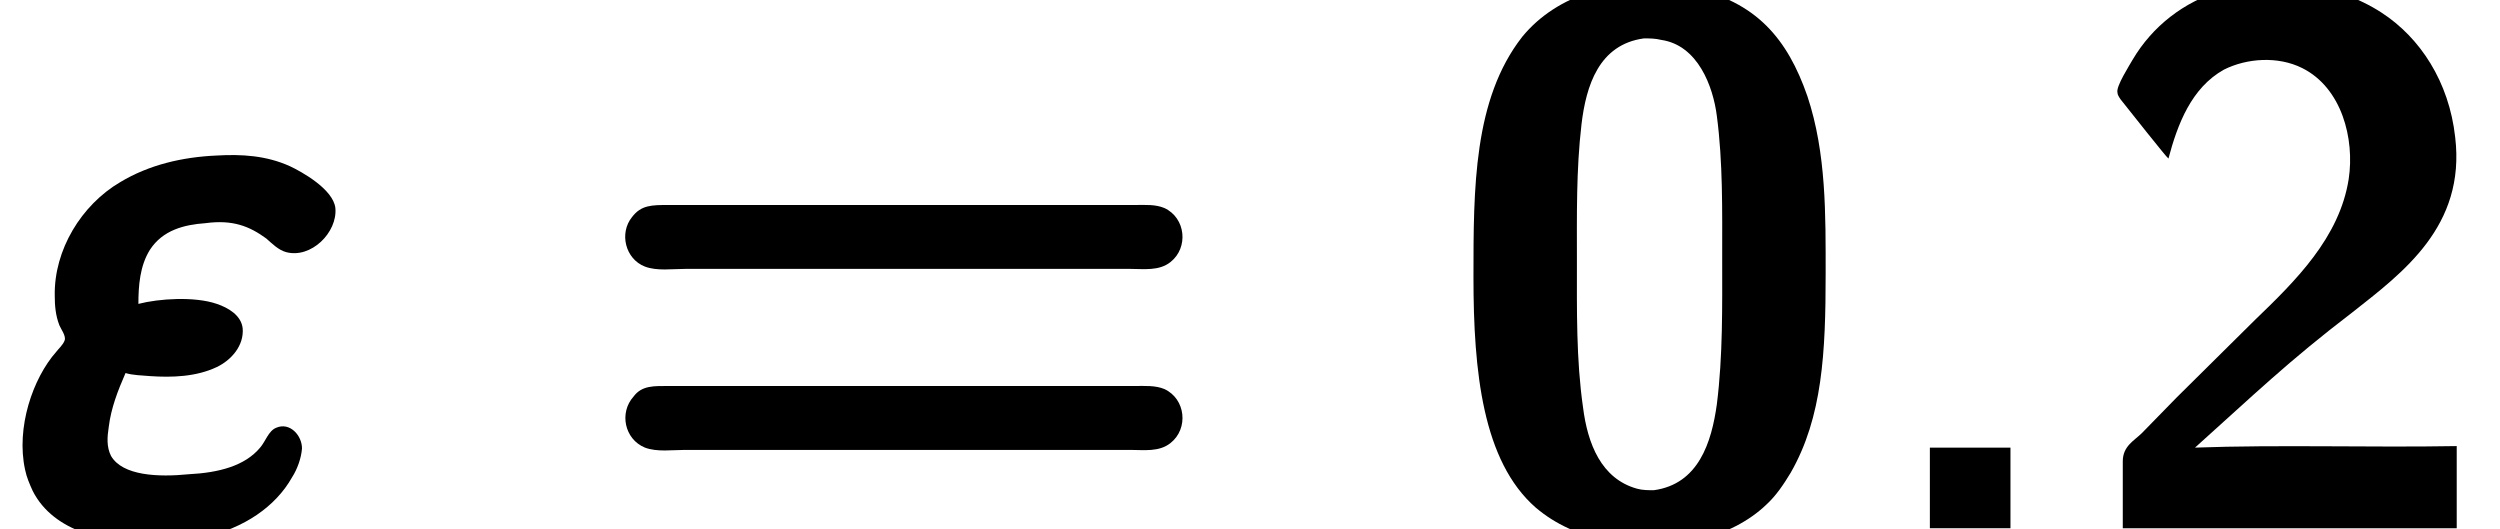
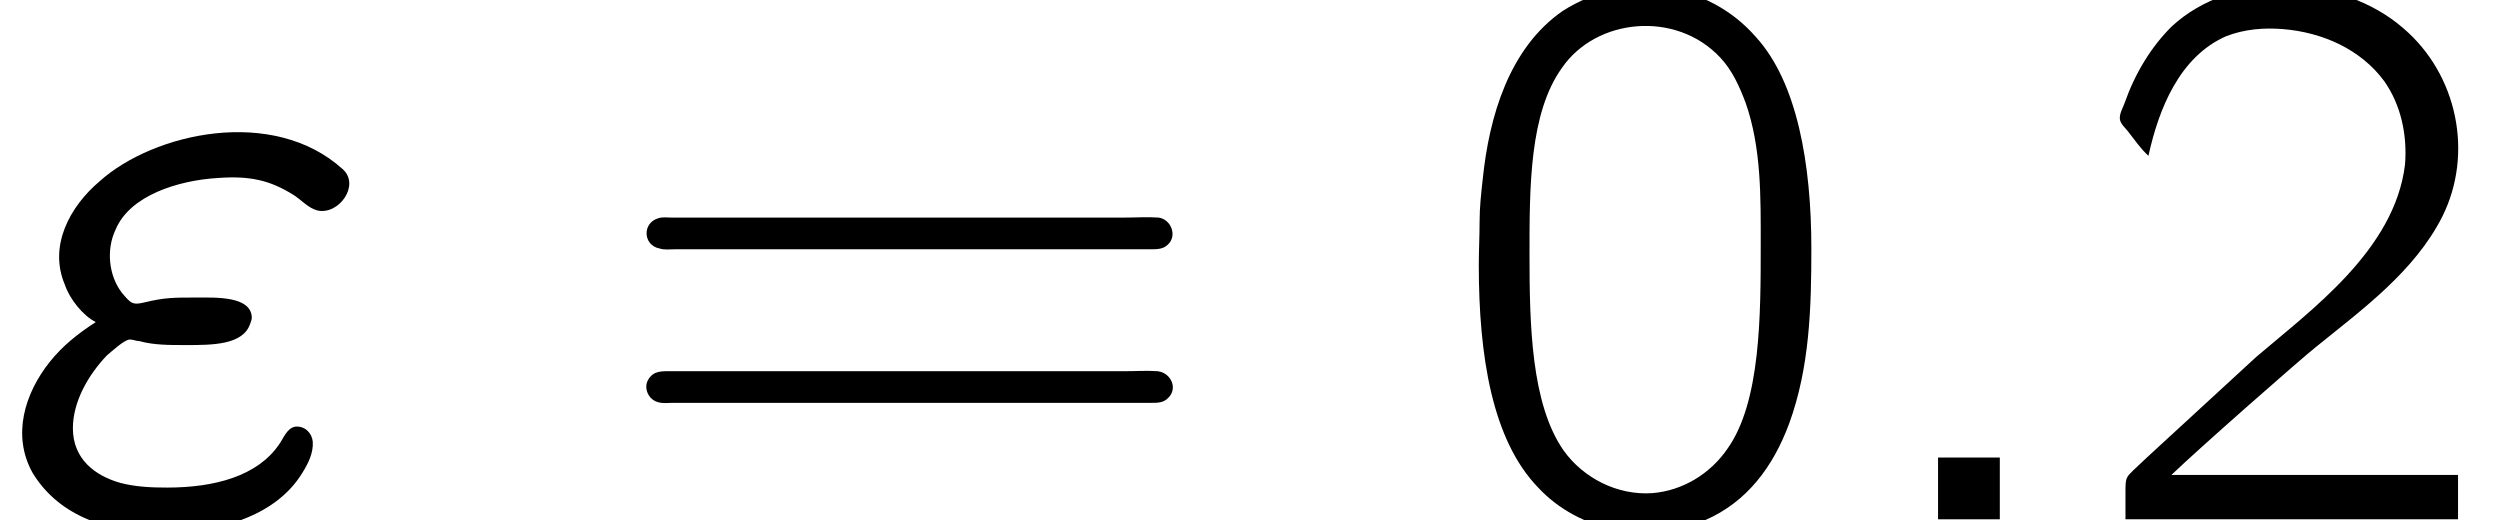
- <svg xmlns="http://www.w3.org/2000/svg" xmlns:xlink="http://www.w3.org/1999/xlink" style="width:3.285em;height:0.694em;vertical-align:-0.000em" fill="currentColor" aria-hidden="true" version="1.1" viewBox="-72 -72 32.726 6.918">
+ <svg xmlns="http://www.w3.org/2000/svg" xmlns:xlink="http://www.w3.org/1999/xlink" style="width:3.157em;height:0.656em;vertical-align:-0.000em" fill="currentColor" aria-hidden="true" version="1.1" viewBox="-72 -72 31.453 6.531">
  <defs>
-     <path id="g2-34" d="M1.144-1.423C1.213-1.402 1.29-1.402 1.367-1.395C1.569-1.381 1.792-1.388 1.981-1.478C2.113-1.541 2.232-1.674 2.218-1.834C2.204-1.953 2.085-2.022 1.981-2.057C1.778-2.127 1.451-2.106 1.262-2.057C1.262-2.225 1.276-2.406 1.367-2.552C1.485-2.734 1.681-2.783 1.876-2.797C2.127-2.831 2.28-2.769 2.434-2.657C2.49-2.608 2.545-2.552 2.615-2.532C2.845-2.469 3.089-2.713 3.068-2.936C3.048-3.11 2.755-3.271 2.65-3.32C2.434-3.417 2.211-3.431 1.974-3.417C1.667-3.403 1.36-3.333 1.095-3.173C.739-2.964 .488-2.552 .495-2.134C.495-2.043 .502-1.953 .537-1.862C.551-1.827 .6-1.764 .586-1.723S.53-1.646 .509-1.618C.293-1.374 .139-.921 .223-.537C.237-.467 .265-.404 .293-.342C.488 .042 .976 .133 1.367 .133C1.59 .133 1.667 .119 1.876 .077C2.225 0 2.518-.195 2.671-.467C2.72-.544 2.755-.642 2.762-.732C2.762-.851 2.65-.976 2.525-.921C2.455-.893 2.427-.795 2.378-.739C2.239-.572 2.001-.509 1.723-.495C1.444-.467 1.116-.481 1.011-.663C.969-.746 .976-.837 .99-.928C1.011-1.102 1.074-1.262 1.144-1.423Z" />
-     <path id="g2-58" d="M.649-.739V0H1.388V-.739H.649Z" />
-     <use id="g3-34" xlink:href="#g2-34" transform="scale(1.428571)" />
-     <use id="g3-58" xlink:href="#g2-58" transform="scale(1.428571)" />
-     <path id="g5-48" d="M1.066-6.436C.428-5.619 .428-4.453 .428-3.288C.428-2.052 .548-.877 1.245-.269C1.504-.05 1.813 .09 2.202 .169C3.029 .319 3.806 .13 4.264-.309C4.394-.428 4.493-.578 4.583-.727C5.001-1.455 5.041-2.311 5.041-3.328C5.041-4.105 5.051-4.912 4.802-5.659C4.543-6.406 4.134-6.904 3.268-7.083C2.311-7.253 1.514-6.984 1.066-6.436ZM2.66-6.416C2.74-6.416 2.809-6.416 2.889-6.396C3.367-6.326 3.567-5.788 3.616-5.4C3.696-4.792 3.686-4.164 3.686-3.547C3.686-2.909 3.696-2.262 3.616-1.624C3.547-1.126 3.377-.578 2.79-.498C2.72-.498 2.64-.498 2.57-.518C2.102-.648 1.923-1.106 1.863-1.584C1.773-2.212 1.783-2.859 1.783-3.497C1.783-4.095 1.773-4.692 1.843-5.29C1.903-5.798 2.072-6.336 2.66-6.416Z" />
-     <path id="g5-50" d="M1.146-4.842C1.265-5.29 1.445-5.768 1.873-6.007C2.172-6.157 2.58-6.187 2.899-6.027C3.417-5.768 3.587-5.101 3.507-4.573C3.387-3.806 2.809-3.238 2.281-2.73L1.255-1.714L.797-1.245C.697-1.146 .548-1.076 .548-.877V0H4.922V-1.076C3.796-1.056 2.6-1.096 1.494-1.056C2.271-1.753 2.71-2.182 3.557-2.829C4.214-3.347 5.041-3.955 4.902-5.121C4.822-5.848 4.443-6.426 3.935-6.755C3.337-7.143 2.531-7.233 1.843-7.044C1.345-6.894 .936-6.575 .677-6.137C.638-6.067 .458-5.788 .478-5.709C.478-5.679 .498-5.649 .518-5.619C.638-5.469 1.116-4.862 1.146-4.842Z" />
-     <path id="g5-61" d="M.697-4.075C.528-3.866 .608-3.527 .867-3.427C1.026-3.367 1.225-3.397 1.395-3.397H7.223C7.402-3.397 7.601-3.367 7.751-3.487C7.99-3.676 7.95-4.065 7.671-4.194C7.552-4.244 7.422-4.234 7.293-4.234H1.176C.956-4.234 .817-4.234 .697-4.075ZM.717-1.724C.528-1.514 .598-1.166 .867-1.056C1.026-.996 1.225-1.026 1.395-1.026H7.223C7.402-1.026 7.601-.996 7.751-1.116C7.99-1.305 7.95-1.694 7.671-1.823C7.552-1.873 7.412-1.863 7.283-1.863H1.186C.986-1.863 .827-1.873 .717-1.724Z" />
+     <path id="g3-34" d="M1.205-2.481C.986-2.341 .787-2.182 .628-1.983C.309-1.584 .149-1.056 .408-.588C.707-.09 1.275 .169 2.052 .169C2.69 .169 3.457-.01 3.806-.588C3.875-.697 3.945-.837 3.935-.976C3.925-1.086 3.836-1.176 3.716-1.166C3.606-1.146 3.567-1.016 3.507-.936C3.238-.548 2.71-.399 2.102-.399C1.903-.399 1.704-.408 1.514-.458C1.196-.548 .917-.757 .917-1.146C.917-1.484 1.116-1.823 1.345-2.062C1.395-2.102 1.564-2.262 1.634-2.262C1.674-2.262 1.714-2.242 1.753-2.242C1.933-2.192 2.122-2.192 2.341-2.192C2.67-2.192 3.059-2.192 3.148-2.461C3.158-2.491 3.168-2.511 3.168-2.54C3.158-2.809 2.72-2.79 2.471-2.79C2.182-2.79 2.072-2.79 1.823-2.73C1.664-2.69 1.644-2.72 1.534-2.849C1.365-3.068 1.335-3.397 1.455-3.646C1.634-4.075 2.242-4.264 2.74-4.294C3.148-4.324 3.397-4.264 3.686-4.085C3.786-4.025 3.875-3.915 3.995-3.885C4.264-3.826 4.533-4.204 4.314-4.403C3.437-5.2 1.933-4.862 1.255-4.254C.877-3.935 .608-3.437 .817-2.949C.877-2.77 1.046-2.56 1.205-2.481Z" />
+     <path id="g3-58" d="M1.066-.777V0H1.843V-.777H1.066Z" />
+     <path id="g5-48" d="M1.574-6.396C.897-5.928 .648-5.061 .568-4.284C.548-4.105 .528-3.925 .528-3.746S.518-3.377 .518-3.198C.518-2.052 .687-.996 1.265-.399C1.773 .149 2.66 .339 3.367 .01C3.895-.219 4.224-.667 4.423-1.205C4.682-1.913 4.702-2.67 4.702-3.407C4.702-4.473 4.523-5.499 4.005-6.067C3.397-6.765 2.371-6.904 1.574-6.396ZM3.557-5.808C3.706-5.649 3.796-5.45 3.875-5.24C4.075-4.672 4.065-4.045 4.065-3.447C4.065-2.57 4.065-1.474 3.646-.887C3.427-.568 3.078-.359 2.7-.329C2.262-.299 1.833-.518 1.584-.867C1.176-1.455 1.156-2.451 1.156-3.337C1.156-4.184 1.156-5.111 1.564-5.679C1.993-6.306 2.999-6.406 3.557-5.808Z" />
+     <path id="g5-50" d="M.807-4.573C.936-5.161 1.196-5.818 1.783-6.077C2.012-6.167 2.262-6.187 2.501-6.167C2.989-6.127 3.477-5.918 3.776-5.509C3.985-5.21 4.065-4.832 4.035-4.463C3.905-3.387 2.849-2.63 2.162-2.042L.787-.777L.618-.618C.528-.528 .518-.528 .518-.349V0H4.702V-.558H1.096C1.415-.867 2.74-2.032 2.919-2.172C3.497-2.64 4.154-3.118 4.503-3.806C4.902-4.603 4.692-5.599 4.015-6.177C3.238-6.854 1.863-6.914 1.096-6.197C.837-5.938 .638-5.609 .508-5.24C.488-5.181 .438-5.101 .448-5.031C.458-4.971 .518-4.922 .548-4.882C.628-4.782 .707-4.663 .807-4.573Z" />
+     <path id="g5-61" d="M.707-3.786C.508-3.726 .518-3.447 .727-3.407C.787-3.387 .857-3.397 .917-3.397H6.904C6.984-3.397 7.064-3.397 7.123-3.457C7.243-3.567 7.163-3.776 7.004-3.796C6.864-3.806 6.725-3.796 6.585-3.796H.877C.827-3.796 .757-3.806 .707-3.786ZM.588-1.763C.518-1.654 .588-1.504 .707-1.474C.767-1.455 .827-1.465 .887-1.465H6.914C6.994-1.465 7.064-1.465 7.123-1.524C7.253-1.644 7.163-1.843 6.994-1.863C6.854-1.873 6.715-1.863 6.575-1.863H.887C.757-1.863 .658-1.873 .588-1.763Z" />
  </defs>
  <g id="page3">
-     <use x="-72" y="-65.081" xlink:href="#g3-34" />
-     <use x="-64.429" y="-65.081" xlink:href="#g5-61" />
-     <use x="-53.138" y="-65.081" xlink:href="#g5-48" />
-     <use x="-47.659" y="-65.081" xlink:href="#g3-58" />
-     <use x="-44.753" y="-65.081" xlink:href="#g5-50" />
+     <use x="-72" y="-65.469" xlink:href="#g3-34" />
+     <use x="-64.429" y="-65.469" xlink:href="#g5-61" />
+     <use x="-53.913" y="-65.469" xlink:href="#g5-48" />
+     <use x="-48.683" y="-65.469" xlink:href="#g3-58" />
+     <use x="-45.777" y="-65.469" xlink:href="#g5-50" />
  </g>
</svg>
